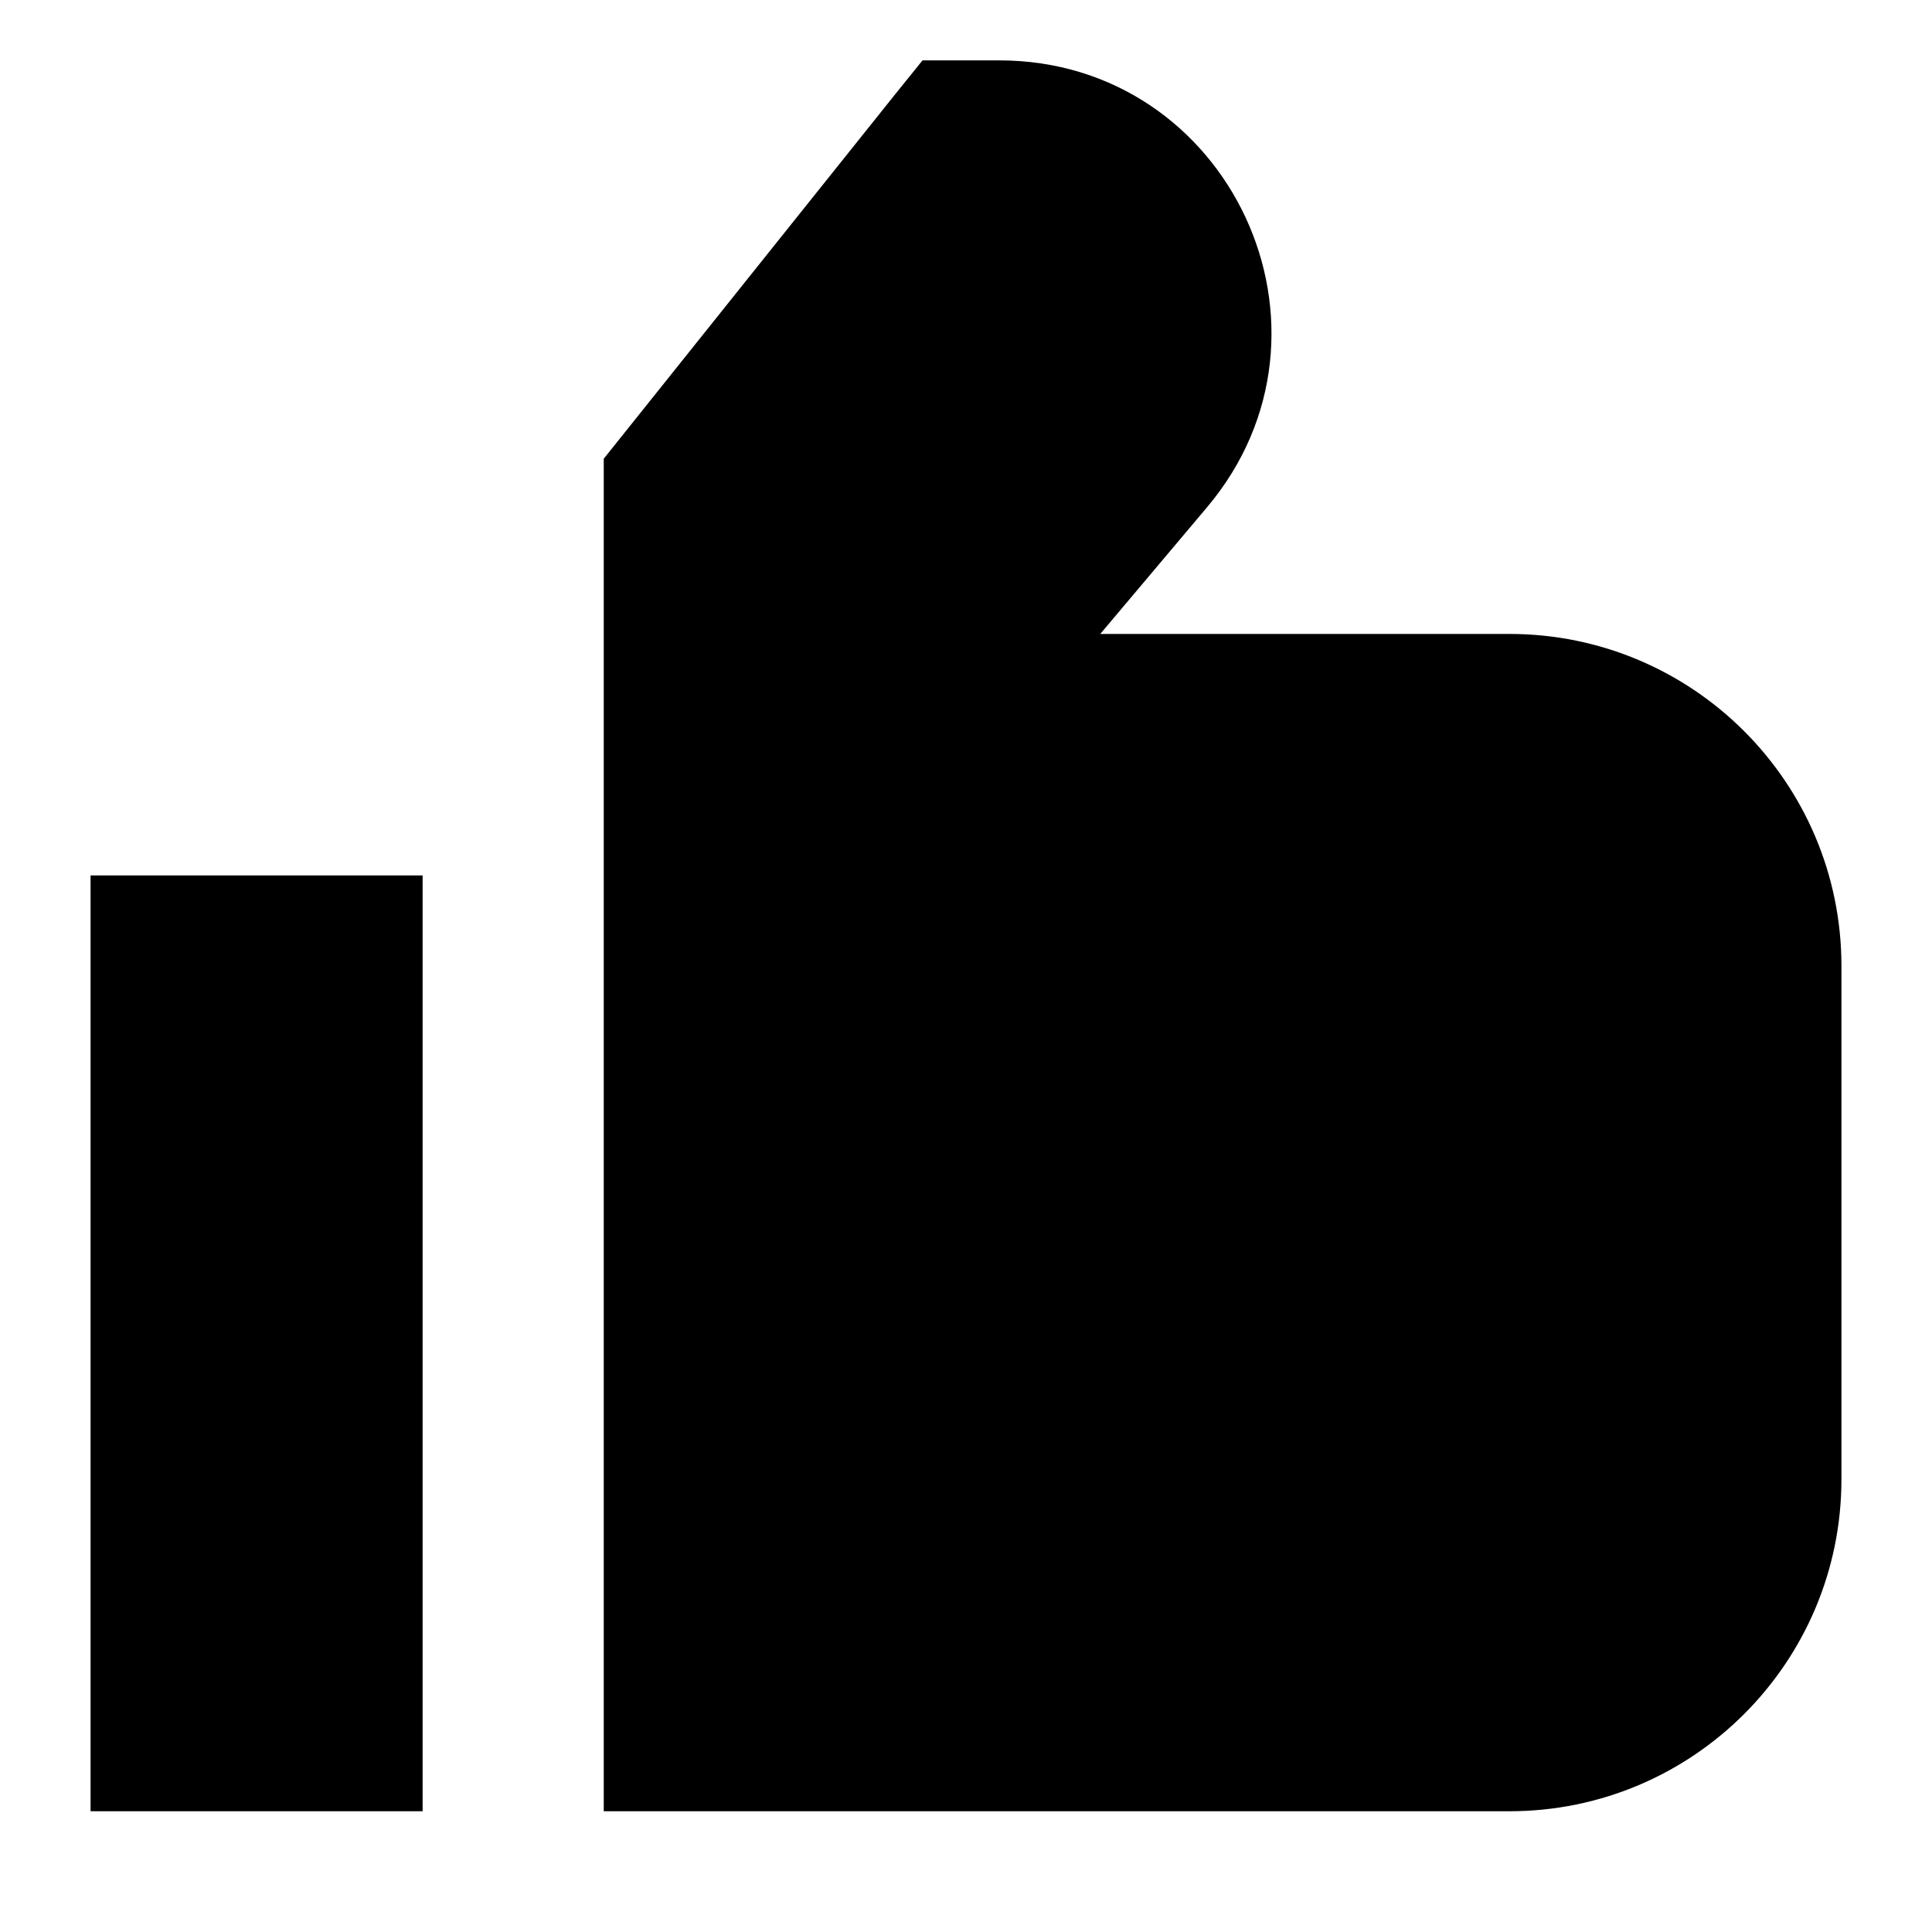
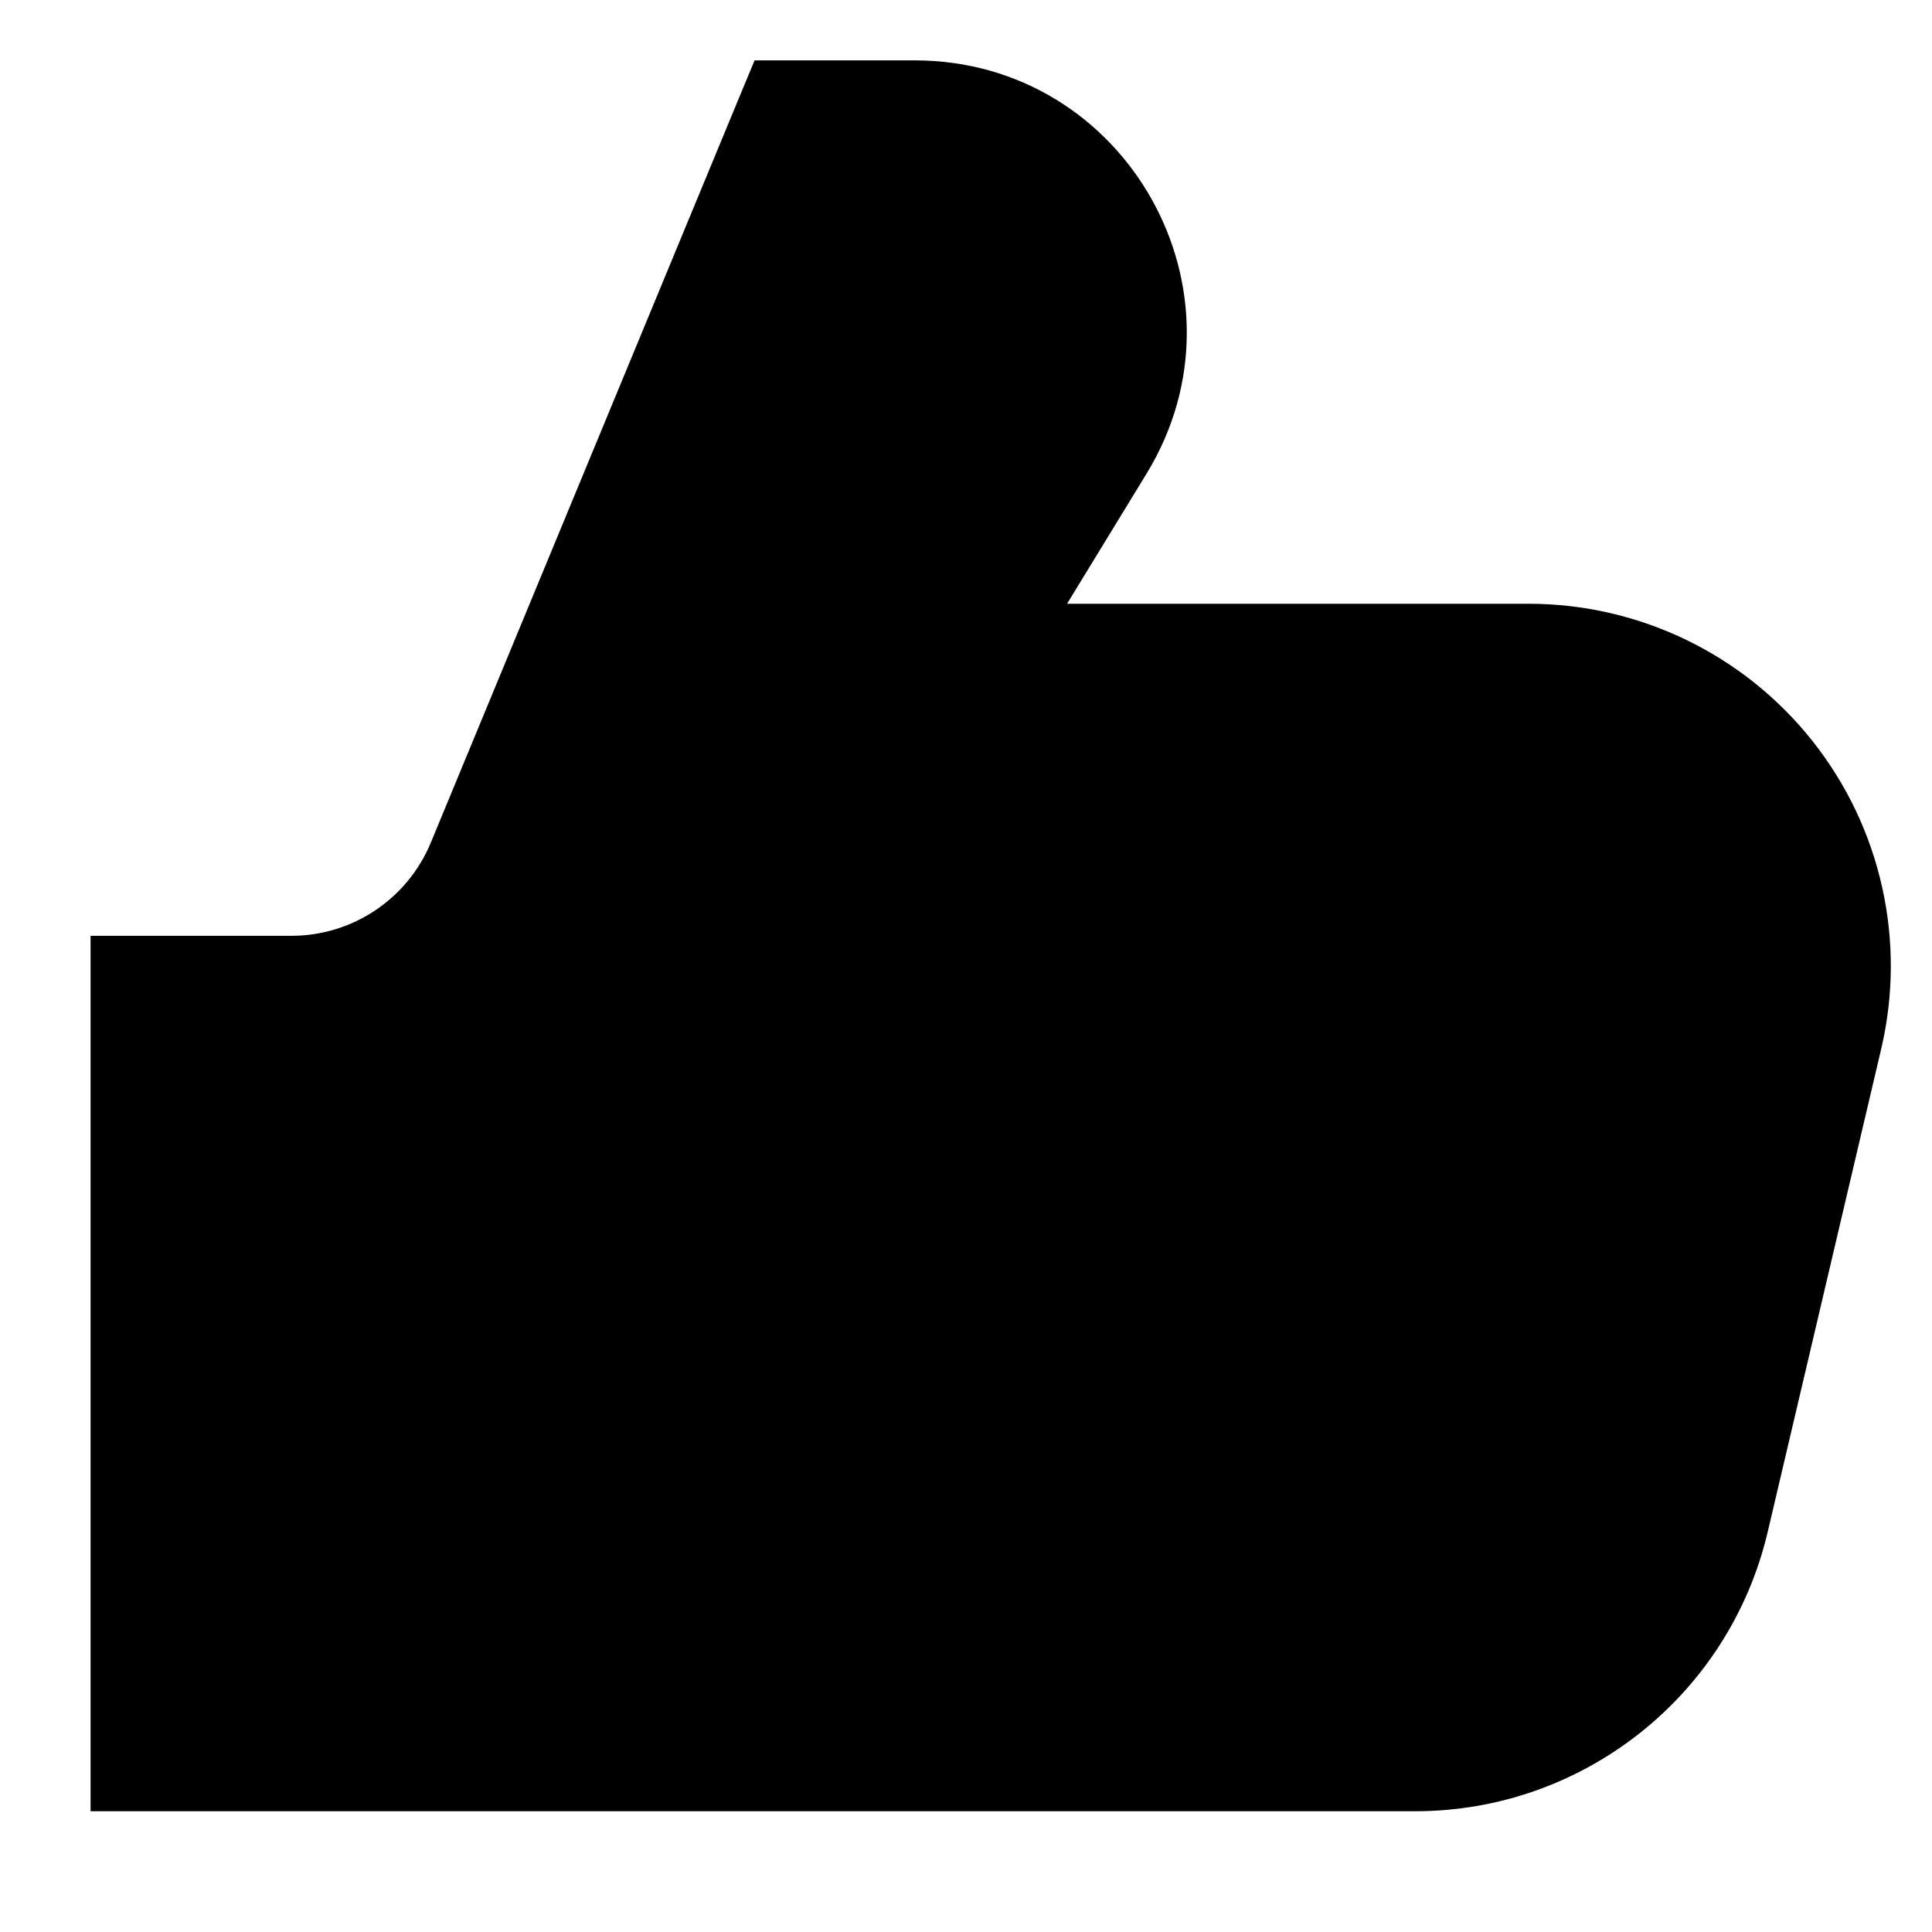
<svg xmlns="http://www.w3.org/2000/svg" viewBox="0 0 16 16" fill="currentColor">
-   <path d="M3.5 15H.75V7.25H3.5zM8.275.5c1.913 0 2.954 2.236 1.722 3.7l-.885 1.05H12.5A2.75 2.75 0 0 1 15.25 8v4.25A2.75 2.75 0 0 1 12.5 15H5V3.799L7.414.78 7.64.5z" />
+   <path d="M7.575.5c1.757 0 2.836 1.924 1.92 3.423L8.837 5h3.822a3 3 0 0 1 2.92 3.688l-.94 4A3 3 0 0 1 11.718 15H.75V7.75h1.663a1.25 1.25 0 0 0 1.155-.772L6.057.963 6.249.5z" />
</svg>
